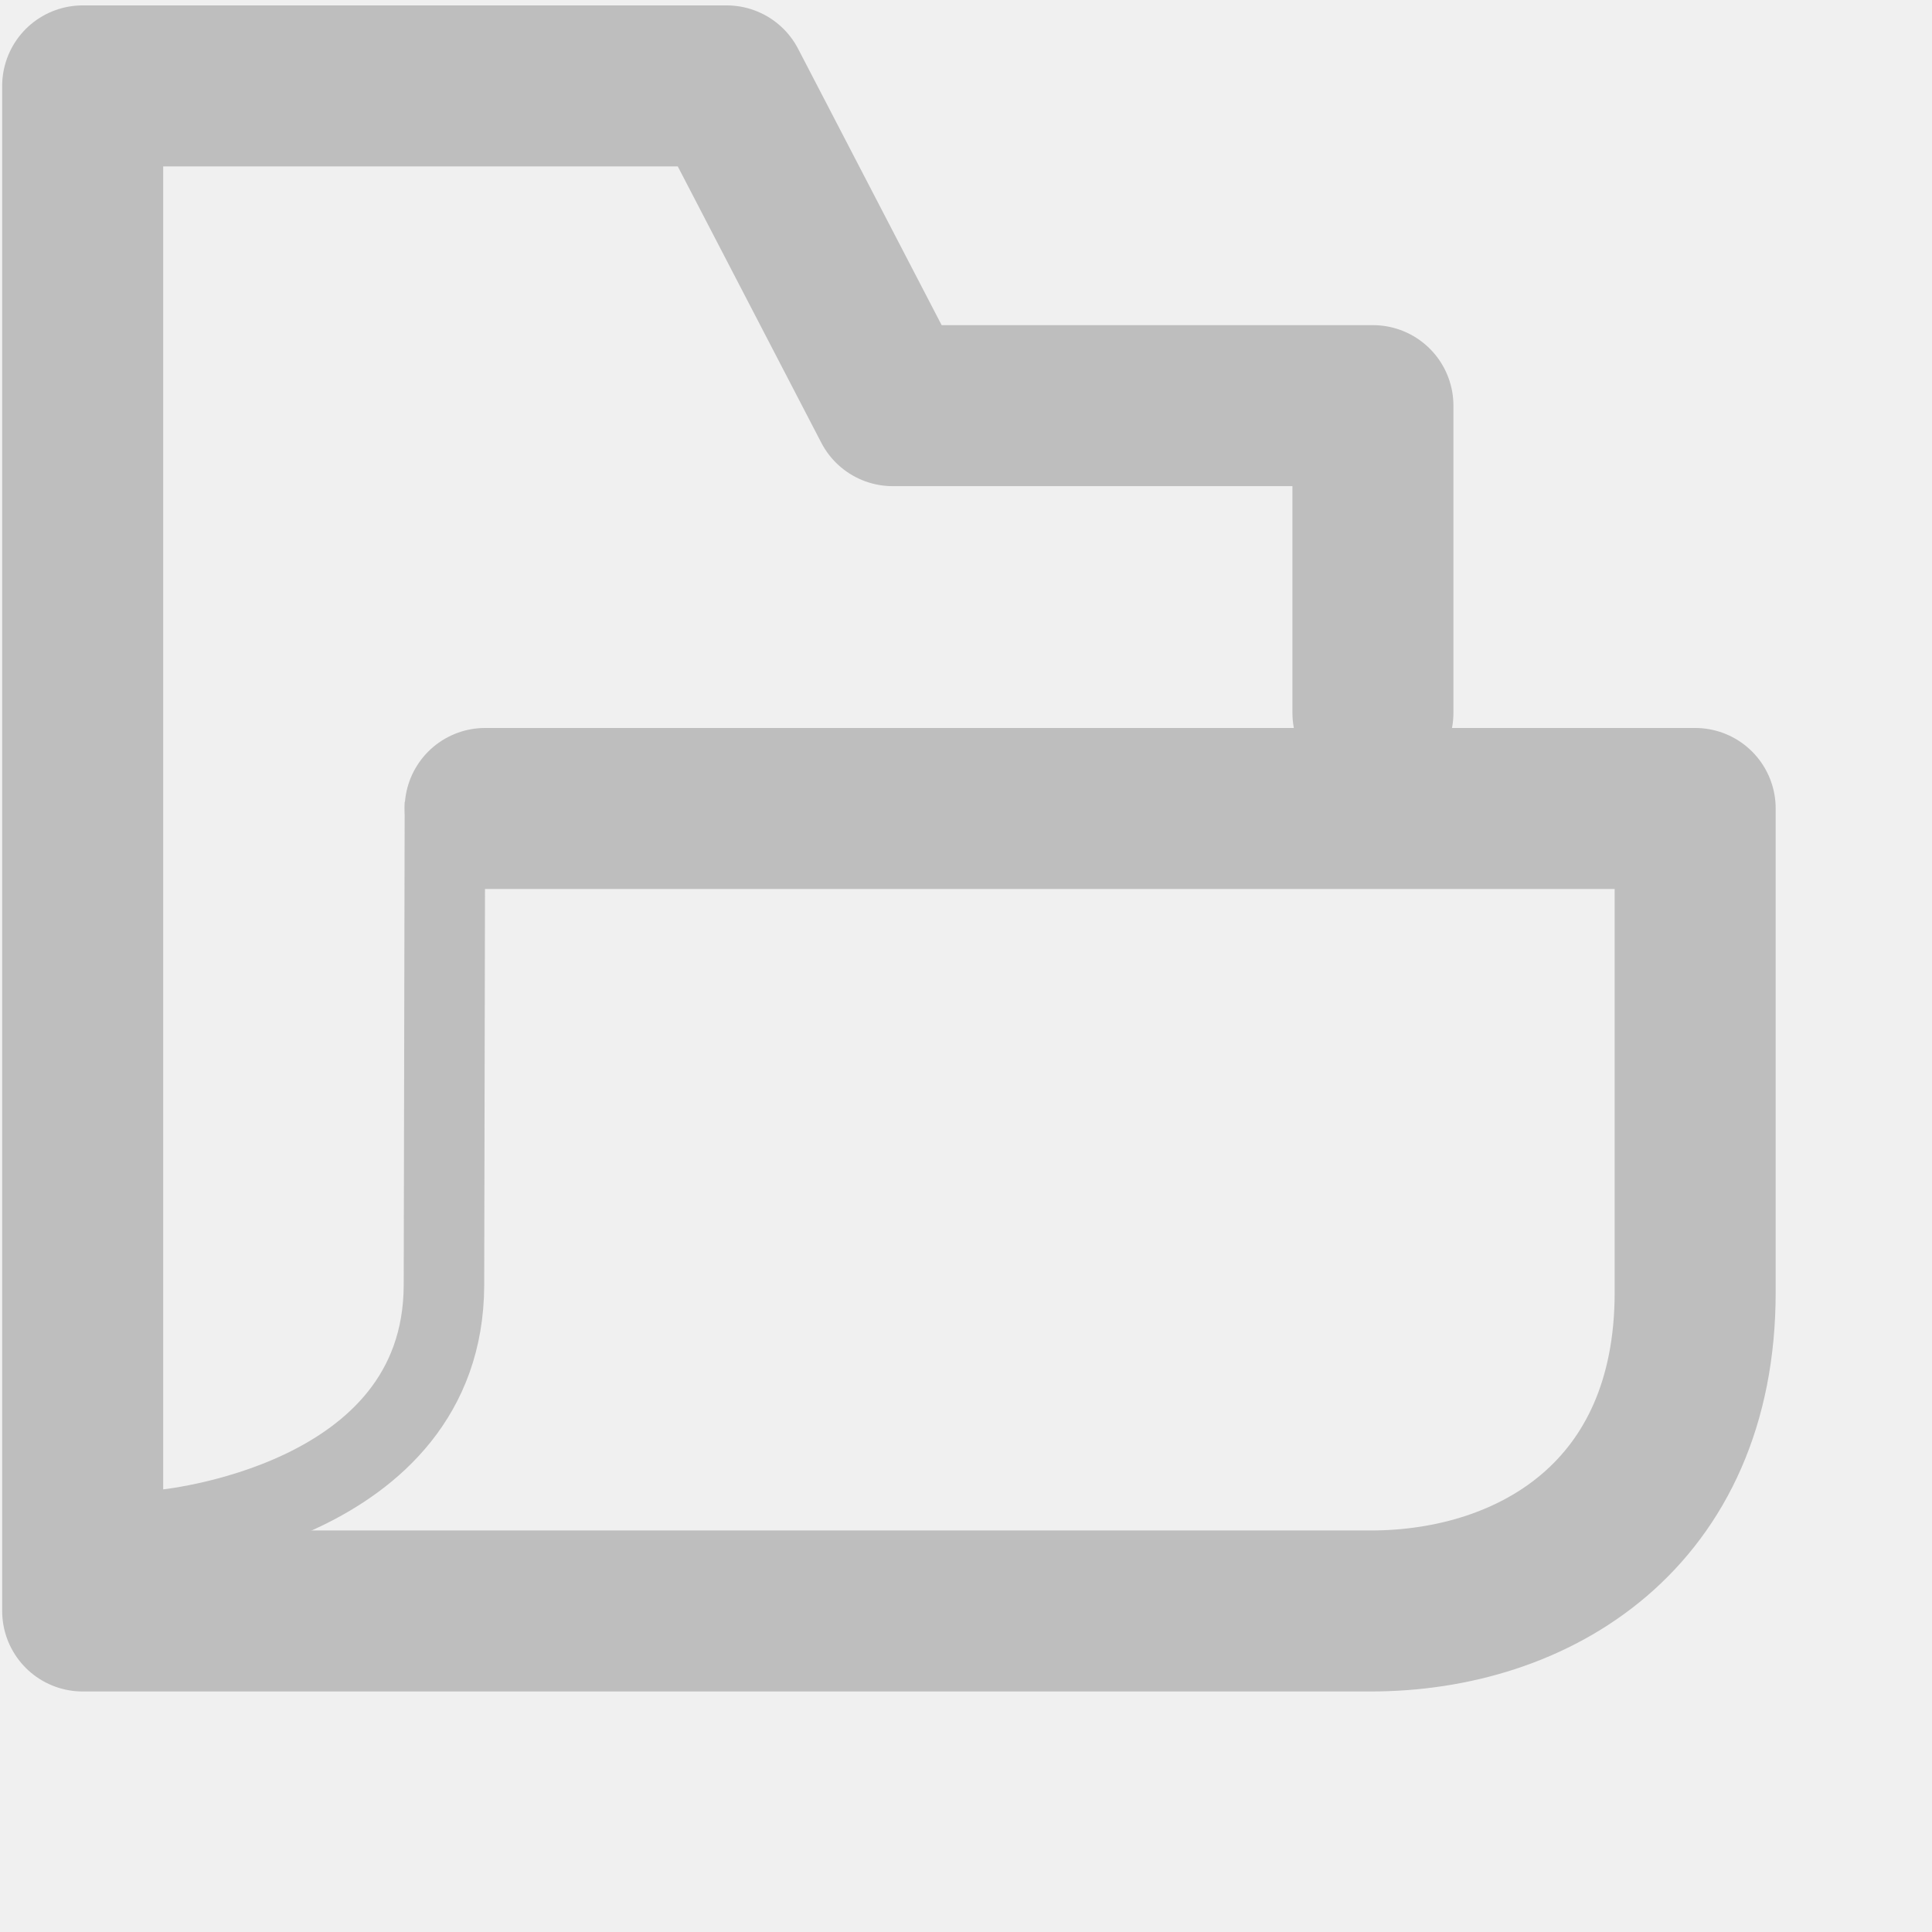
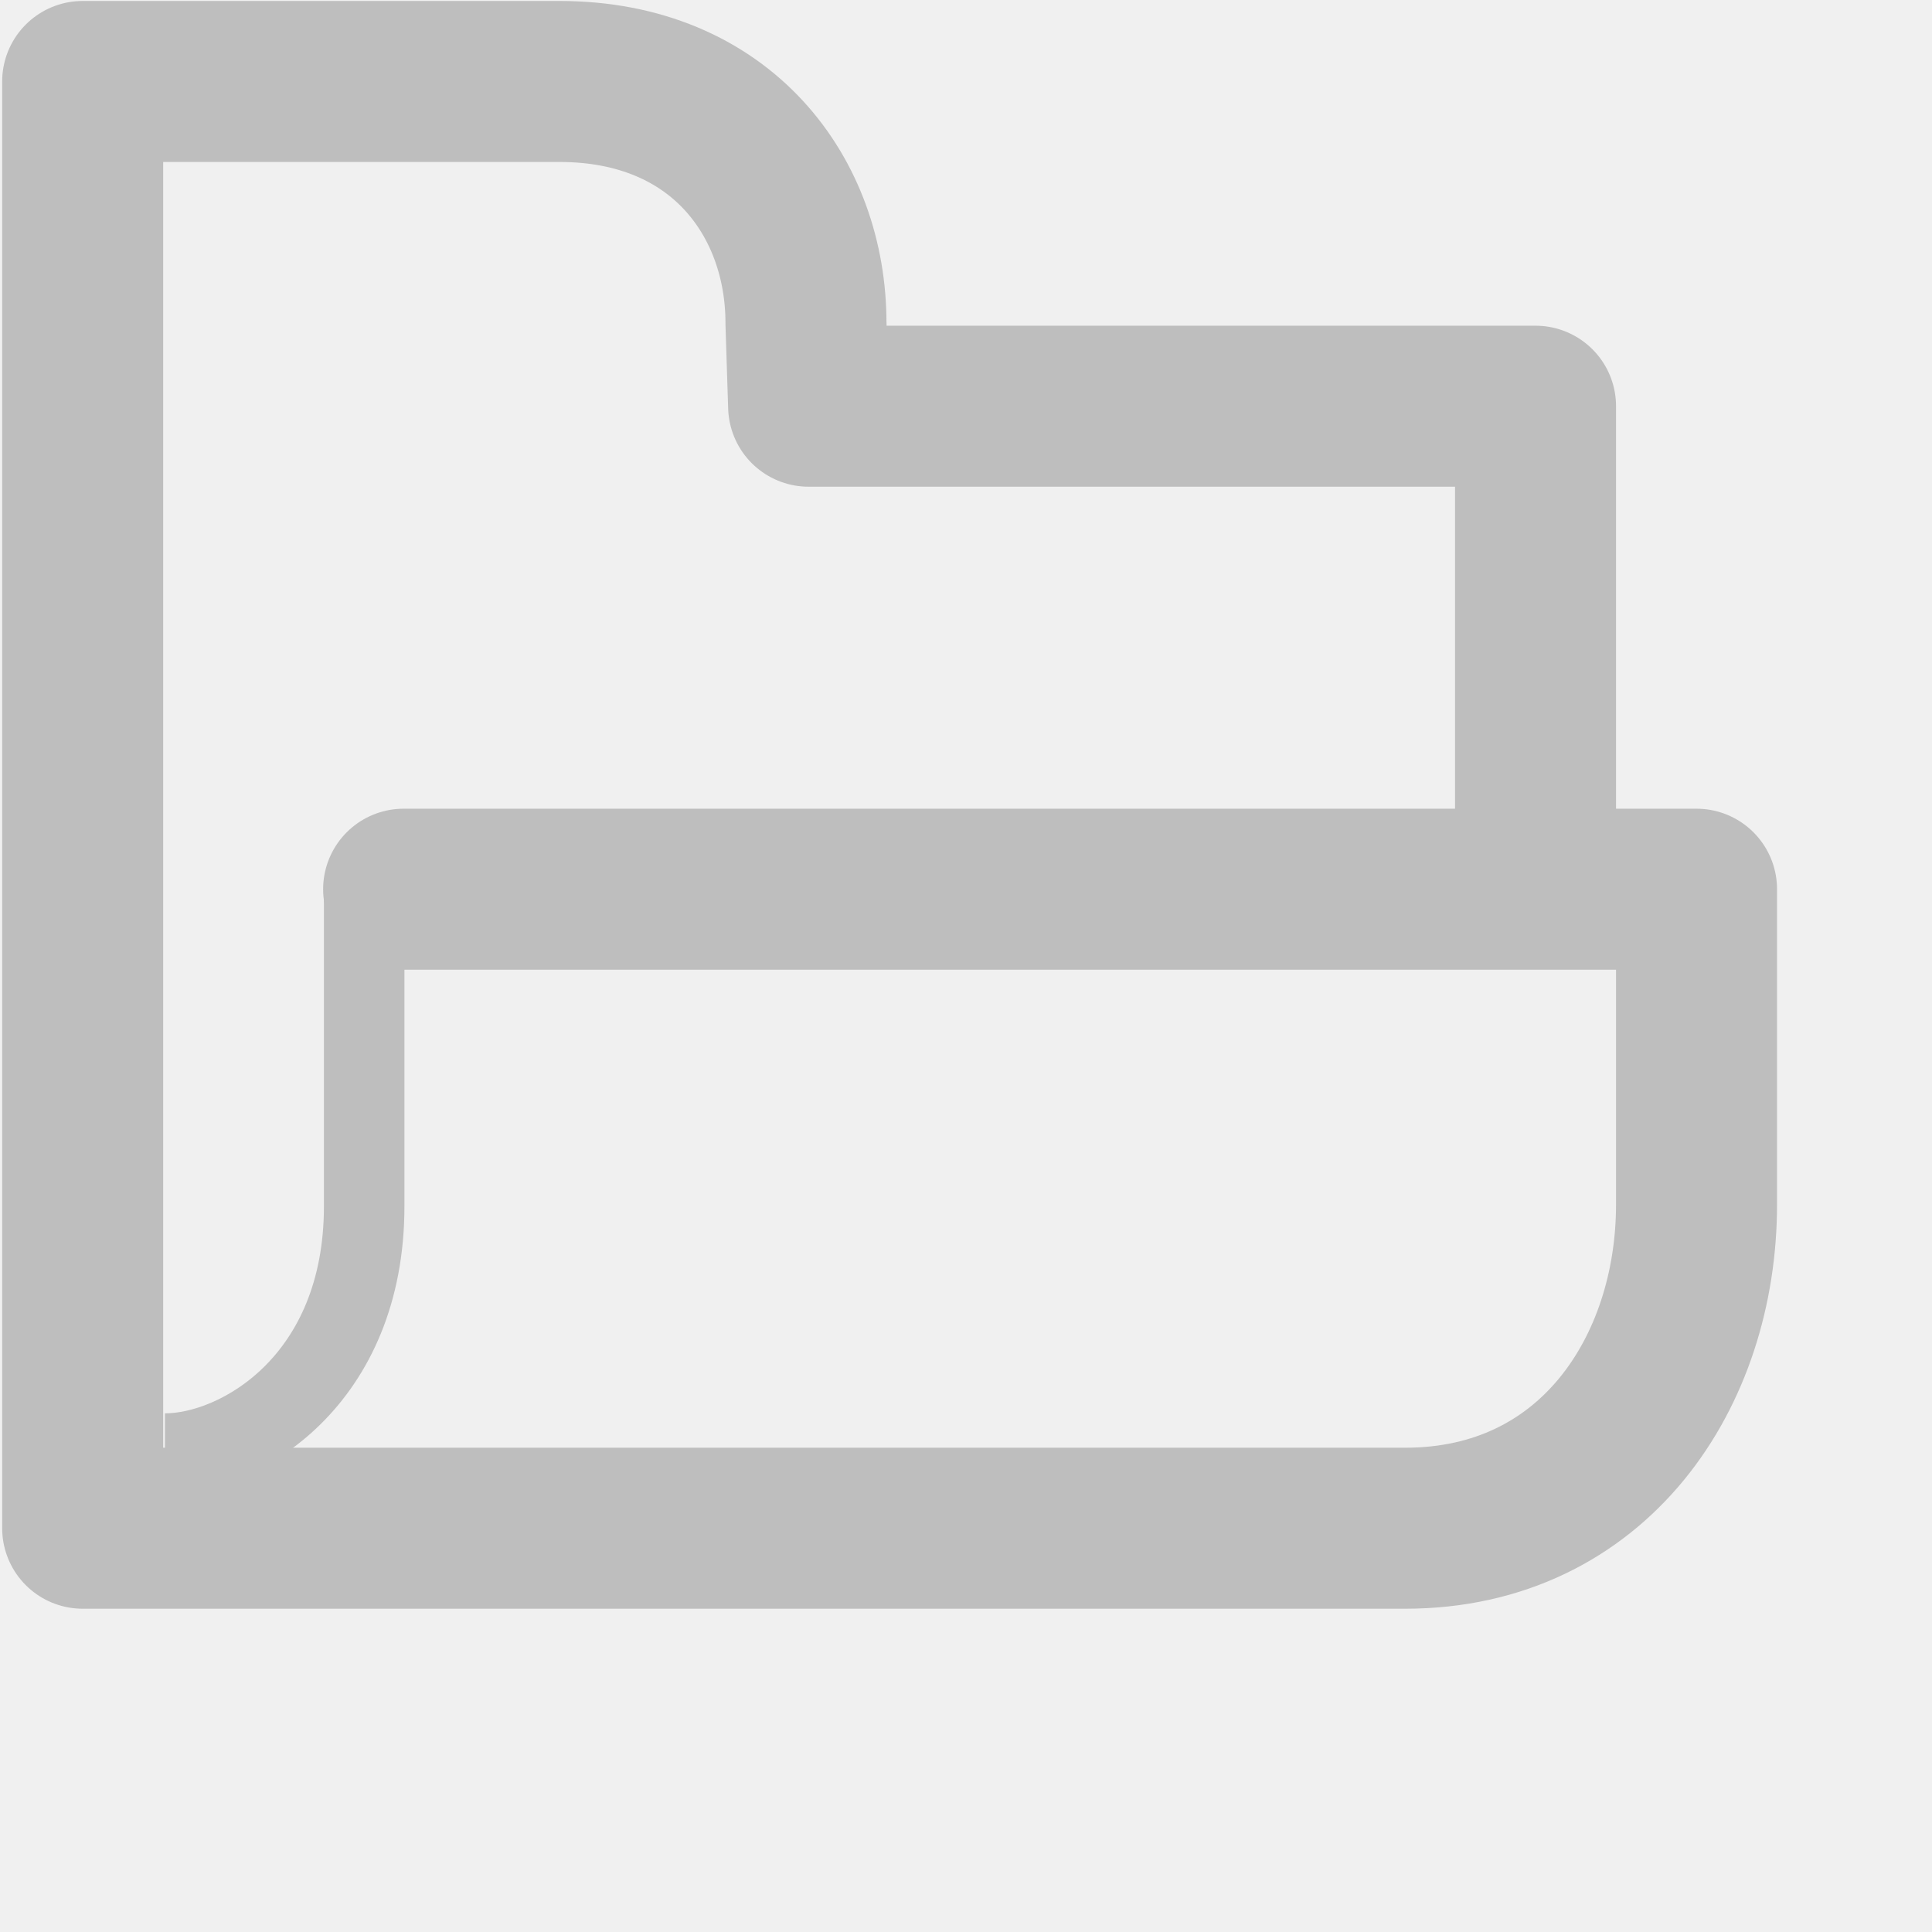
<svg xmlns="http://www.w3.org/2000/svg" version="1.0" width="24" height="24" id="svg7384">
  <defs id="defs7386" />
  <g transform="translate(620,-306)" id="layer3" />
  <g transform="translate(620,-306)" id="layer5" />
  <g transform="translate(620,-306)" id="layer7" />
  <g transform="translate(620,-306)" id="layer2" />
  <g transform="translate(620,-306)" id="layer8" />
  <g transform="translate(620,-1258.362)" id="layer1" />
  <g transform="translate(620,-306)" id="layer4" />
  <g transform="translate(620,-306)" id="layer9" />
  <g transform="translate(620,-306)" id="layer6">
    <g transform="translate(-1069,892.9971)" id="use6375">
-       <rect width="24" height="24" x="-473" y="-586.997" transform="scale(-1,1)" id="rect9072" style="opacity:0;fill:#ffffff;fill-opacity:1;stroke:none;display:inline" />
-       <path d="M 455.027,-576.954 L 470.058,-576.954 L 470.058,-570.943 C 470.058,-568.179 468.06,-566.985 466.027,-566.985 L 450.027,-566.985 L 450.027,-585.93 L 458.027,-585.93 L 460.09,-581.958 L 466.055,-581.958 L 466.055,-578.142" id="path9074" style="fill:none;stroke:#bebebe;stroke-width:2;stroke-linecap:round;stroke-linejoin:round;stroke-miterlimit:4;stroke-dasharray:none;stroke-opacity:1" />
-       <path d="M 454.527,-577.035 L 454.515,-571.031 C 454.506,-568.292 451.008,-567.99 451.008,-567.99" id="path9076" style="fill:none;stroke:#bebebe;stroke-width:1px;stroke-linecap:butt;stroke-linejoin:miter;stroke-opacity:1" />
+       <rect width="24" height="24" x="-473" y="-586.997" transform="scale(-1,1)" id="rect9145" style="opacity:0;fill:#ffffff;fill-opacity:1;stroke:none;display:inline" />
+       <path d="M 454.014,-575.951 L 470.075,-575.951 L 470.075,-572.034 C 470.075,-569.957 468.799,-568.013 466.456,-568.013 L 450.027,-568.013 L 450.027,-585.985 L 455.95,-585.985 C 457.966,-585.985 459.012,-584.542 459.012,-582.985 L 459.045,-581.951 L 468.075,-581.951 L 468.075,-575.951" id="path9147" style="fill:none;stroke:#bebebe;stroke-width:2;stroke-linecap:round;stroke-linejoin:round;stroke-miterlimit:4;stroke-dasharray:none;stroke-opacity:1" />
+       <path d="M 453.524,-575.954 L 453.524,-572.013 C 453.524,-569.847 451.977,-568.94 451.049,-568.94" id="path9149" style="fill:none;stroke:#bebebe;stroke-width:1px;stroke-linecap:butt;stroke-linejoin:miter;stroke-opacity:1" />
    </g>
  </g>
</svg>
